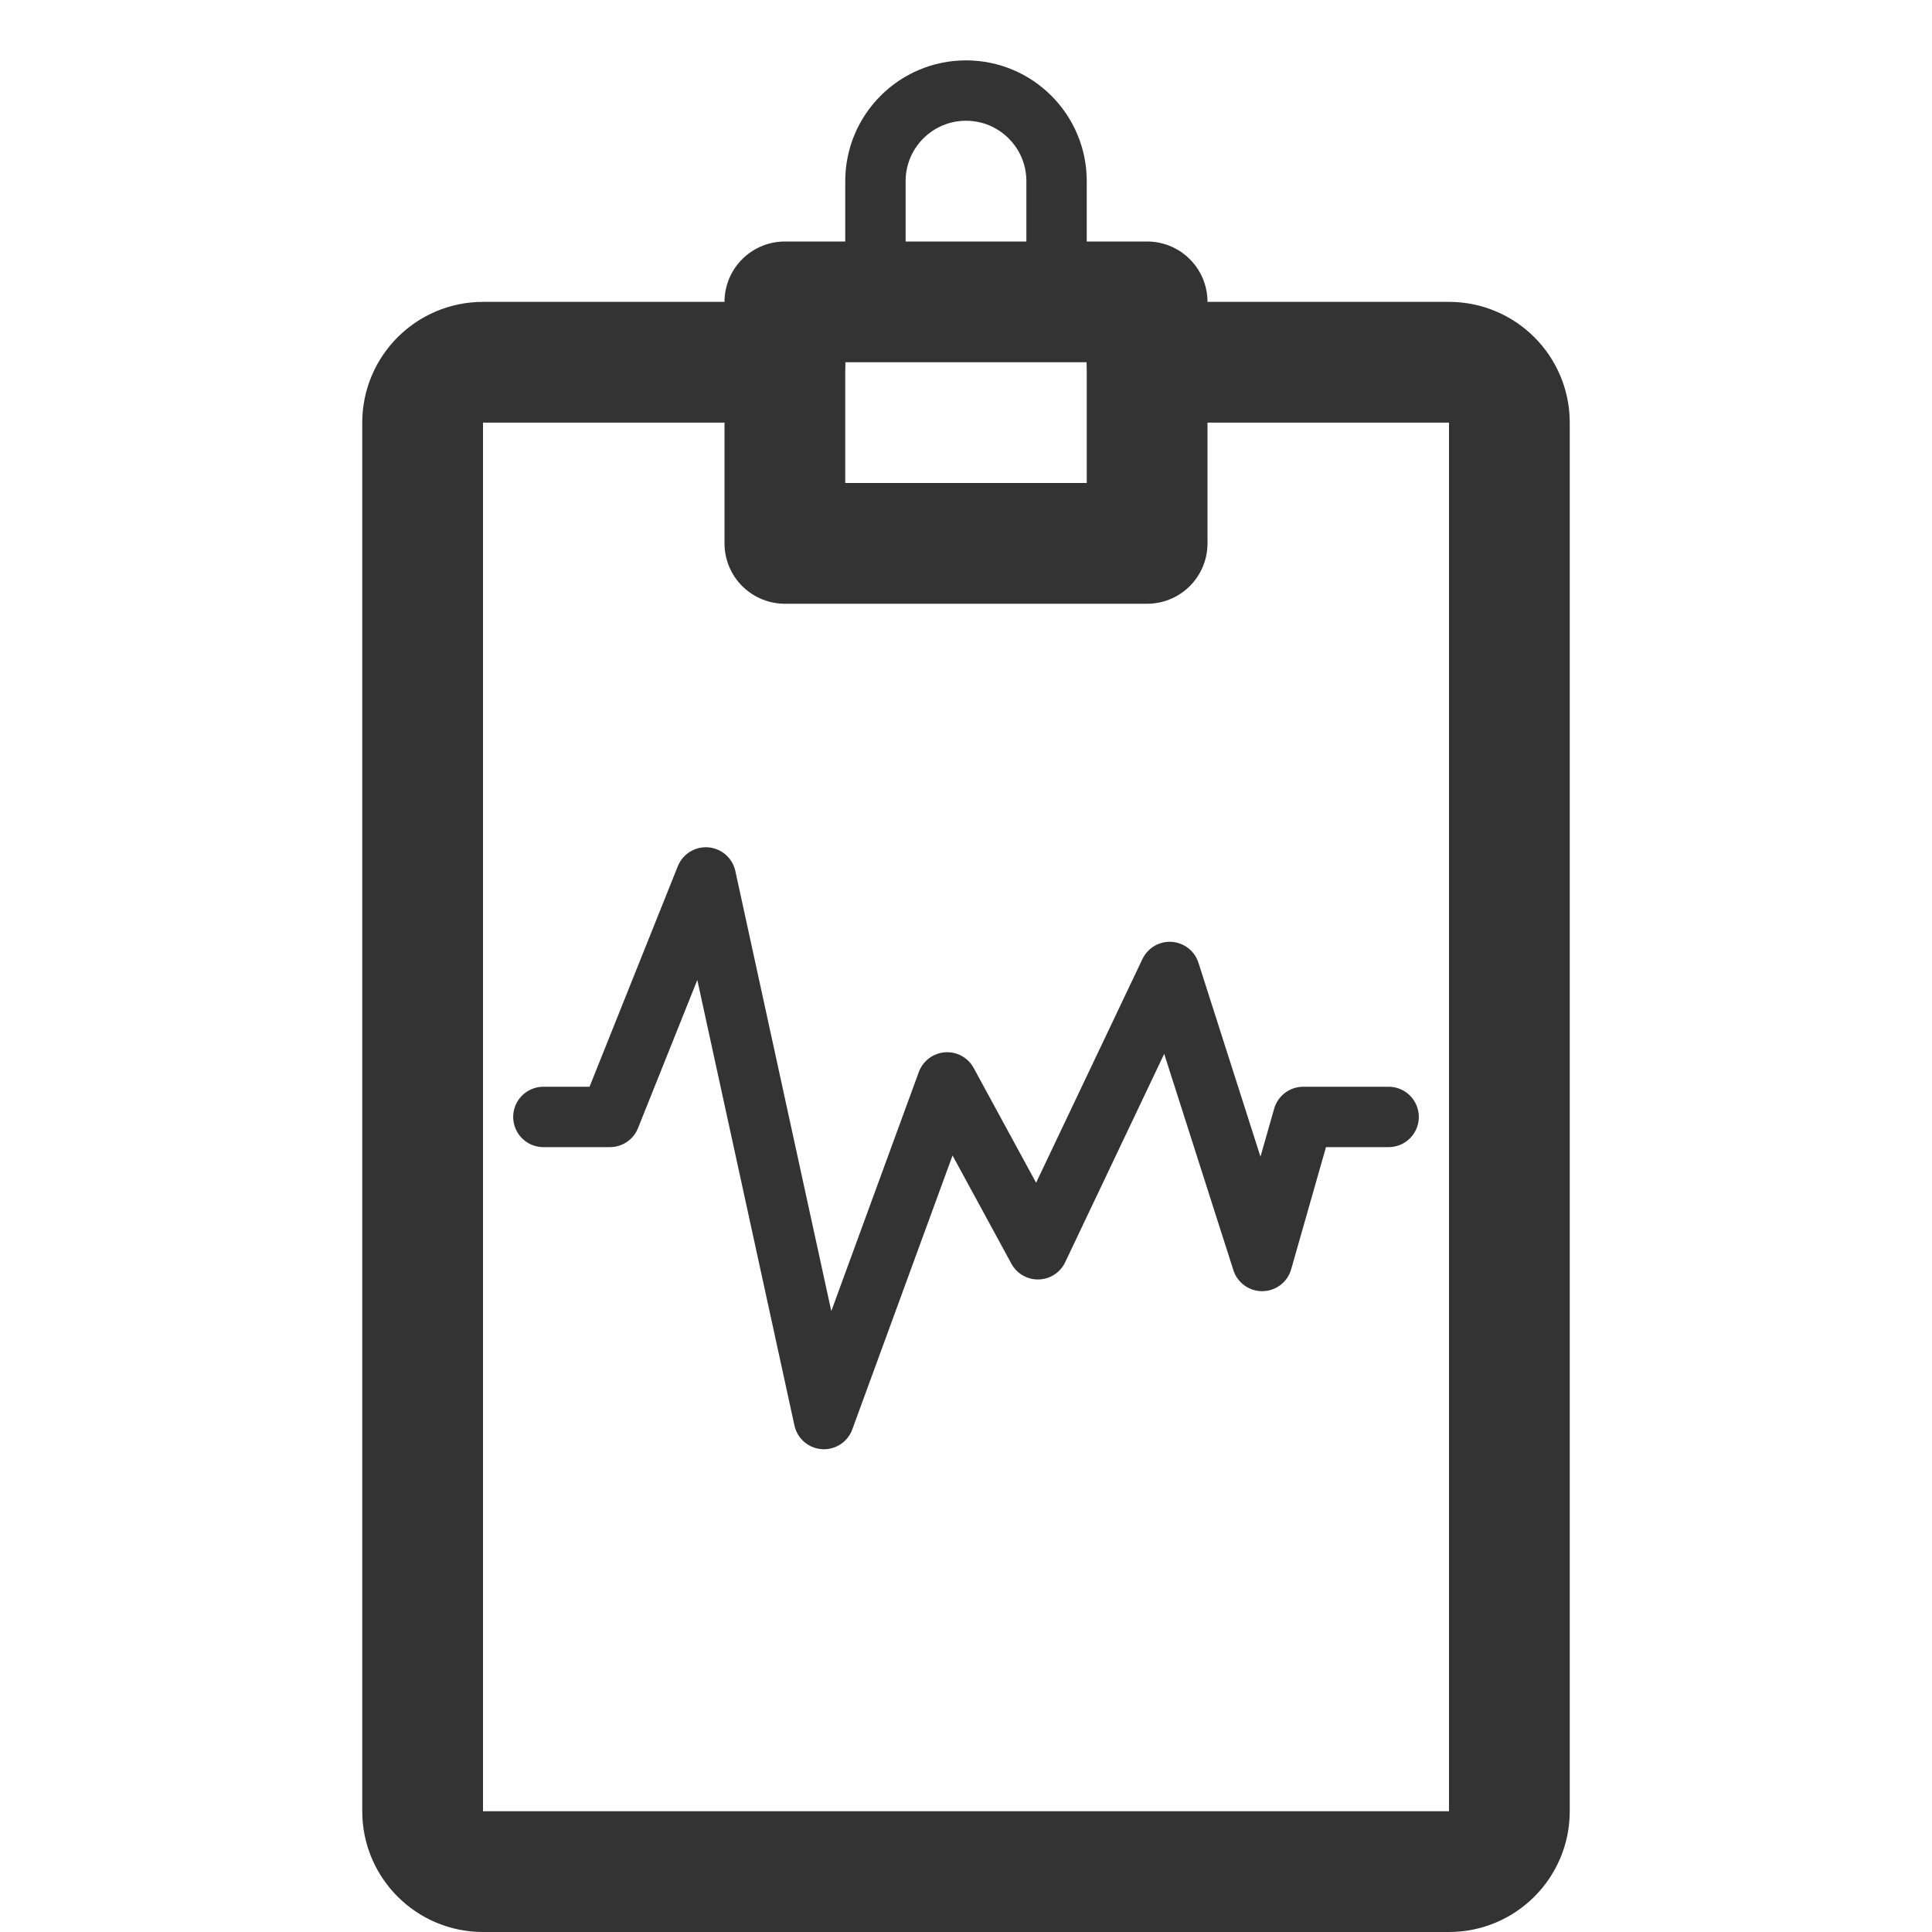
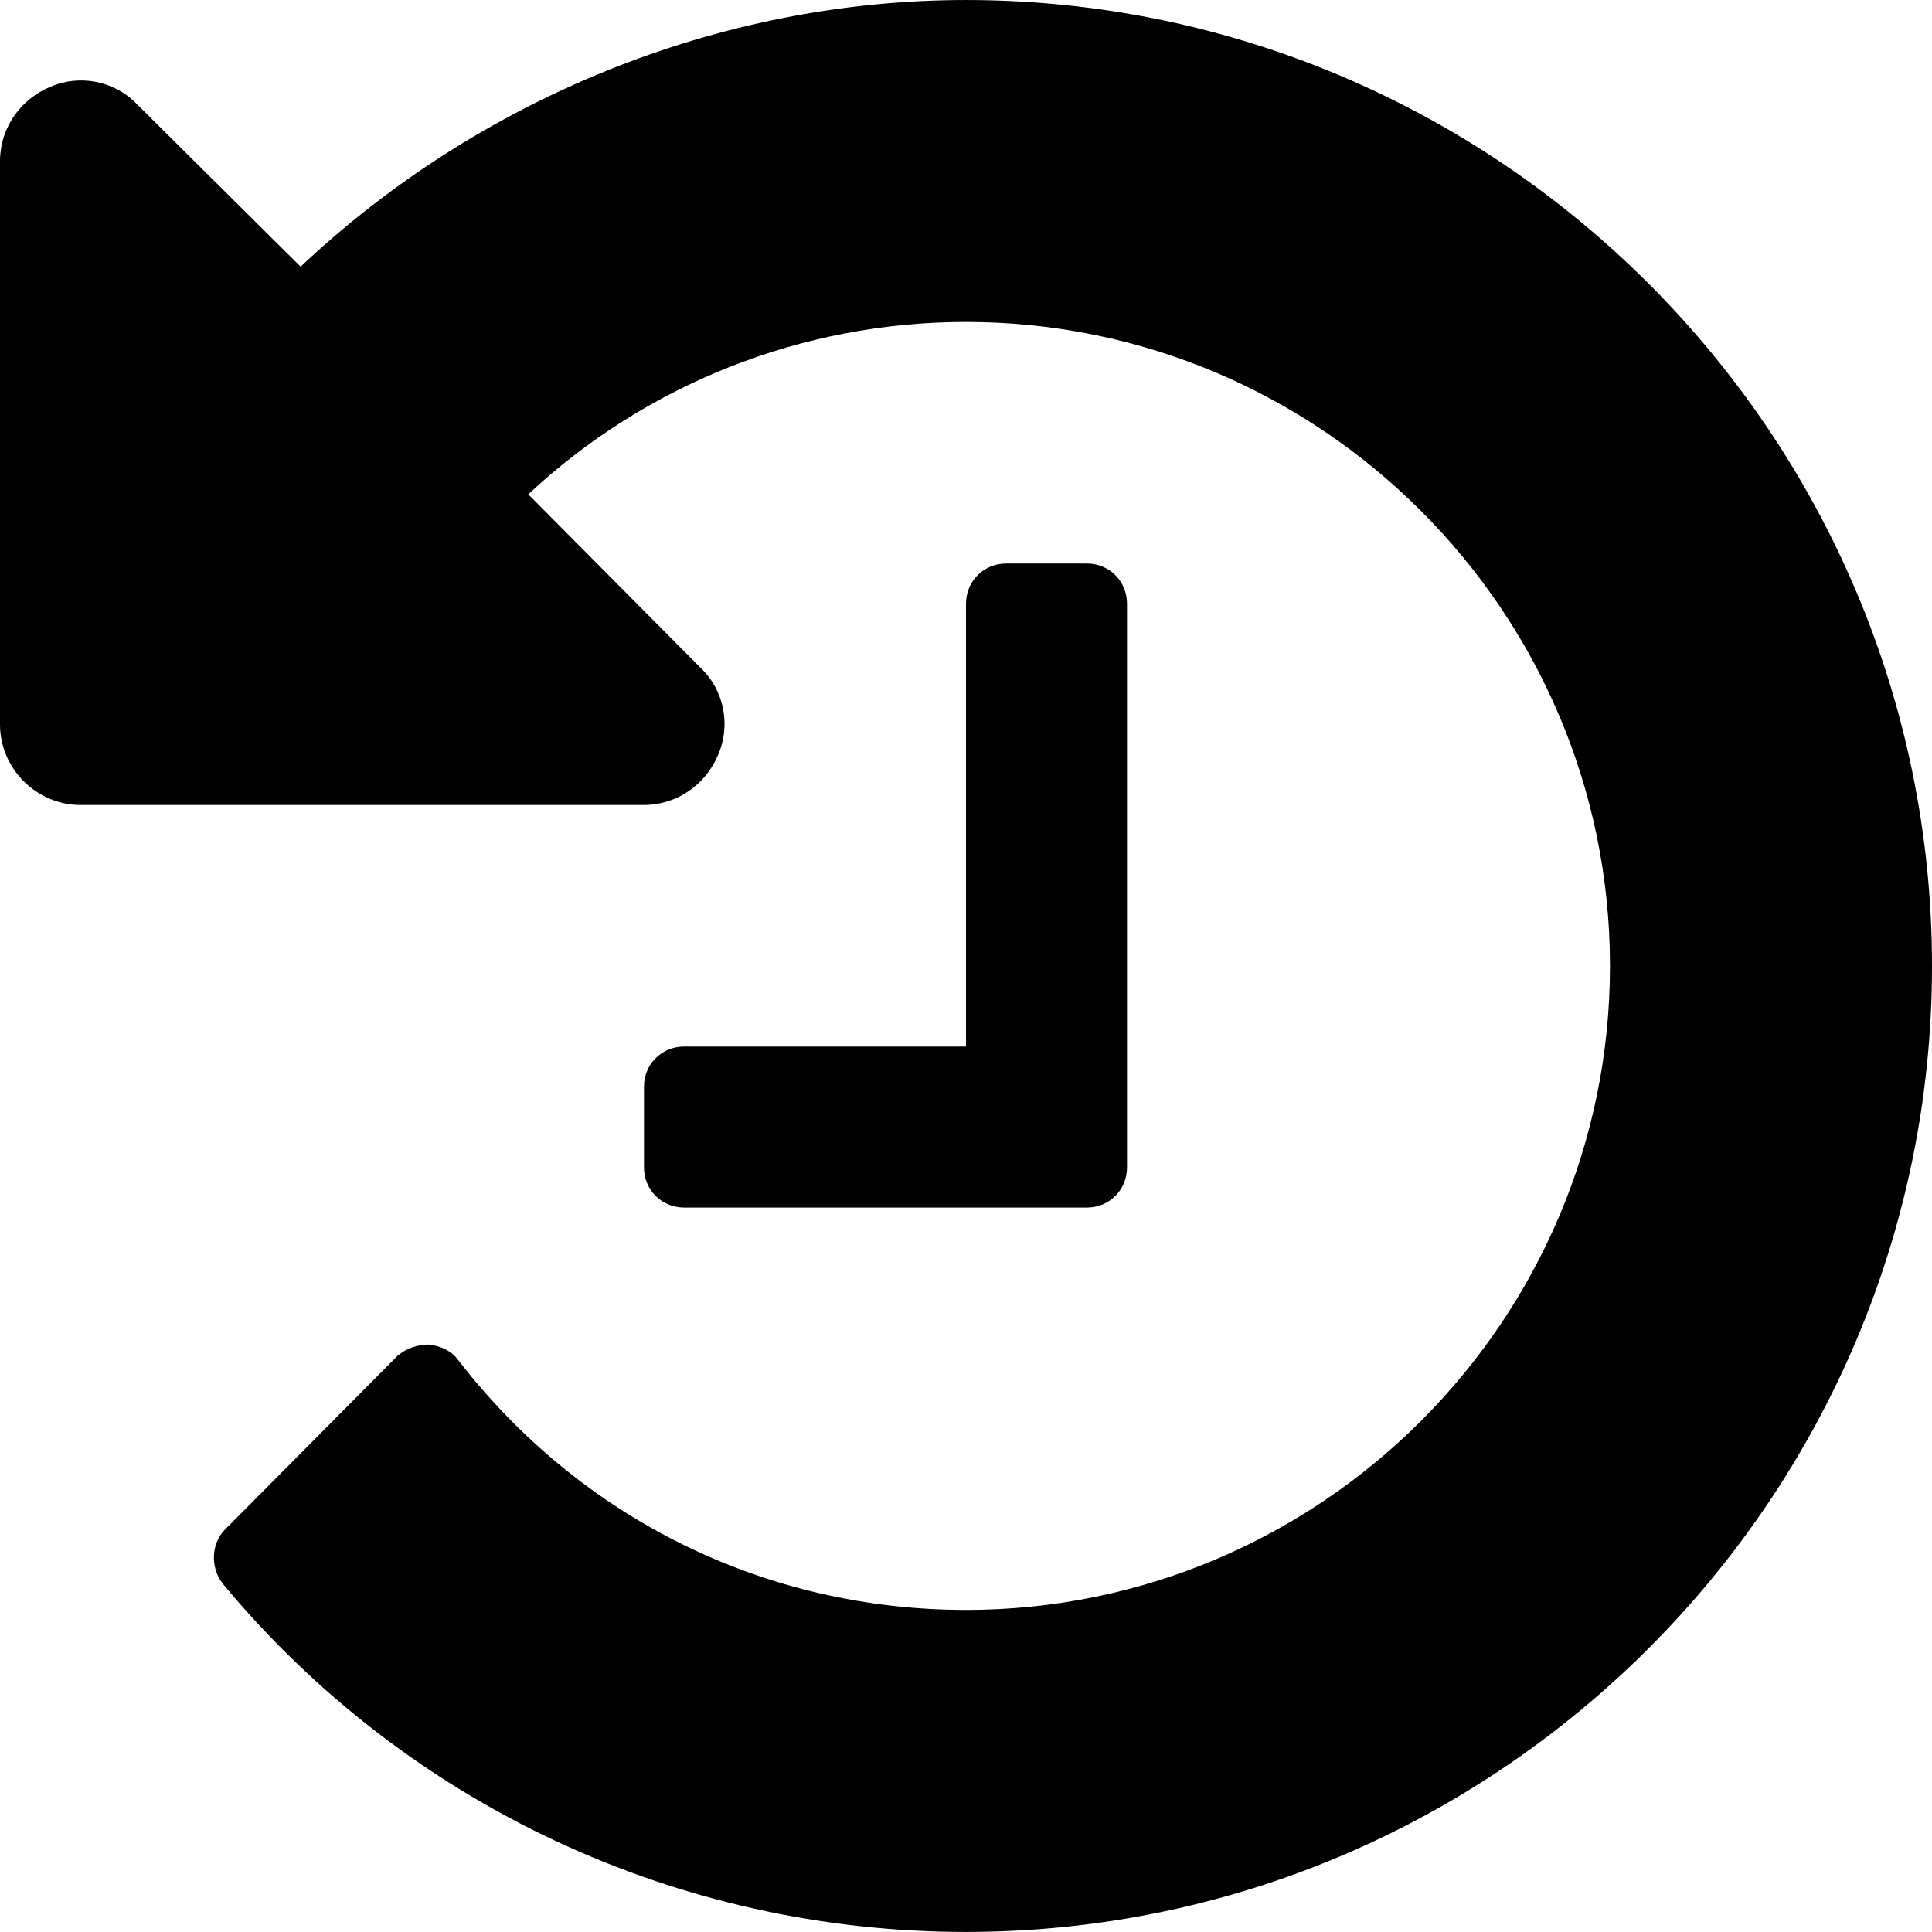
- <svg xmlns="http://www.w3.org/2000/svg" version="1.1" id="Icons" x="0px" y="0px" viewBox="0 0 32 32" enable-background="new 0 0 32 32" xml:space="preserve">
-   <g>
-     <path fill="none" stroke="#333333" stroke-width="2" stroke-linecap="round" stroke-linejoin="round" stroke-miterlimit="10" d="   M13,6H8C7.448,6,7,6.448,7,7v23c0,0.552,0.448,1,1,1h16c0.552,0,1-0.448,1-1V7c0-0.552-0.448-1-1-1h-5" />
-     <polygon fill="none" stroke="#333333" stroke-width="2" stroke-linecap="round" stroke-linejoin="round" stroke-miterlimit="10" points="   13,6 13,9 19,9 19,6 19,5 13,5  " />
-     <path fill="none" stroke="#333333" stroke-linecap="round" stroke-linejoin="round" stroke-miterlimit="10" d="M17.5,5V3   c0-0.828-0.672-1.5-1.5-1.5c-0.828,0-1.5,0.672-1.5,1.5v2" />
-     <polyline fill="none" stroke="#333333" stroke-linecap="round" stroke-linejoin="round" stroke-miterlimit="10" points="23,18.5    21.585,18.5 20.905,20.886 19.374,16.099 17.191,20.692 15.688,17.928 13.647,23.504 11.691,14.533 10.103,18.5 9,18.5  " />
+ <svg xmlns="http://www.w3.org/2000/svg" width="26" height="26" version="1.1" viewBox="0 -49.286 25.714 25.714">
+   <g fill="#000000">
+     <path d="M25.714,12.857c0,-7.081 -5.776,-12.857 -12.857,-12.857c-3.298,0 -6.496,1.323 -8.856,3.549l-2.176,-2.16c-0.301,-0.318 -0.77,-0.402 -1.155,-0.234c-0.402,0.167 -0.67,0.552 -0.67,0.988v7.5c0,0.586 0.485,1.071 1.071,1.071h7.5c0.435,0 0.82,-0.268 0.988,-0.67c0.167,-0.385 0.084,-0.854 -0.234,-1.155l-2.294,-2.31c1.557,-1.456 3.633,-2.294 5.826,-2.294c4.721,0 8.571,3.85 8.571,8.571c0,4.721 -3.85,8.571 -8.571,8.571c-2.662,0 -5.123,-1.205 -6.763,-3.331c-0.084,-0.117 -0.234,-0.184 -0.385,-0.201c-0.151,0 -0.301,0.05 -0.419,0.151l-2.294,2.31c-0.184,0.184 -0.201,0.502 -0.033,0.72c2.444,2.946 6.06,4.637 9.894,4.637c7.081,0 12.857,-5.776 12.857,-12.857Zm-10.714,-4.821c0,-0.301 -0.234,-0.536 -0.536,-0.536h-1.071c-0.301,0 -0.536,0.234 -0.536,0.536v5.893h-3.75c-0.301,0 -0.536,0.234 -0.536,0.536v1.071c0,0.301 0.234,0.536 0.536,0.536h5.357c0.301,0 0.536,-0.234 0.536,-0.536Z" transform="translate(0, -49.2858)" />
  </g>
</svg>
